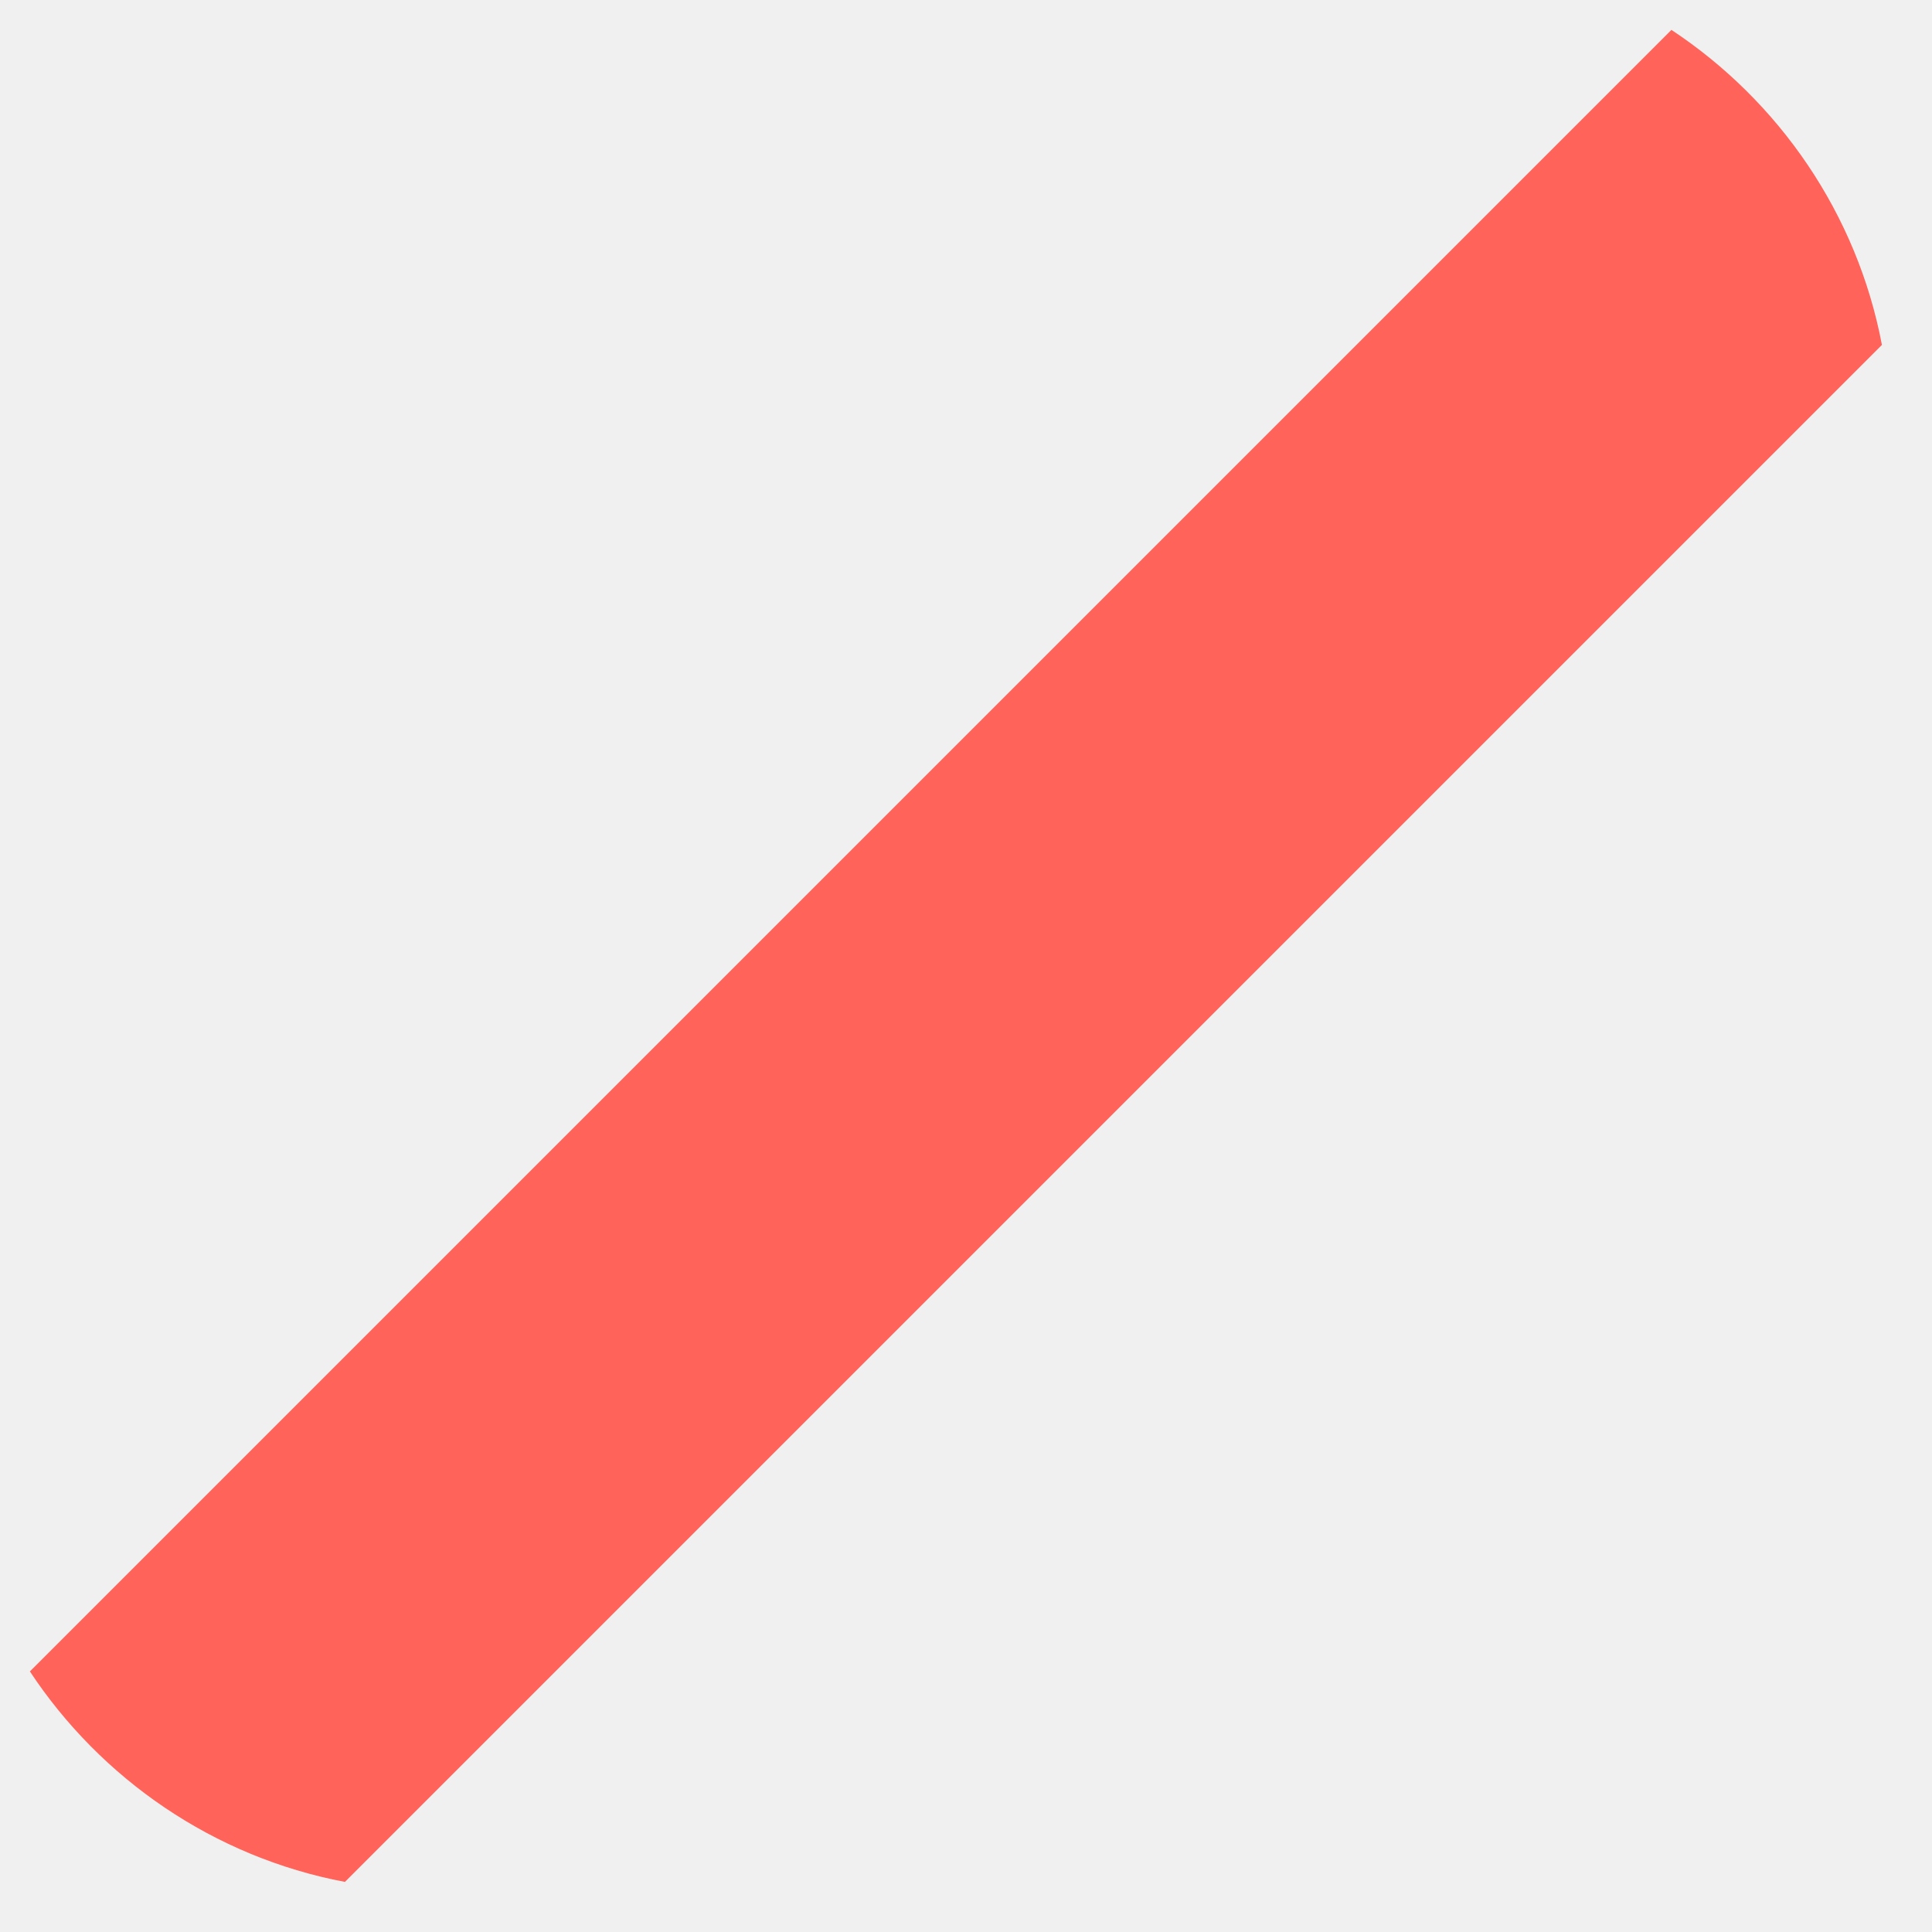
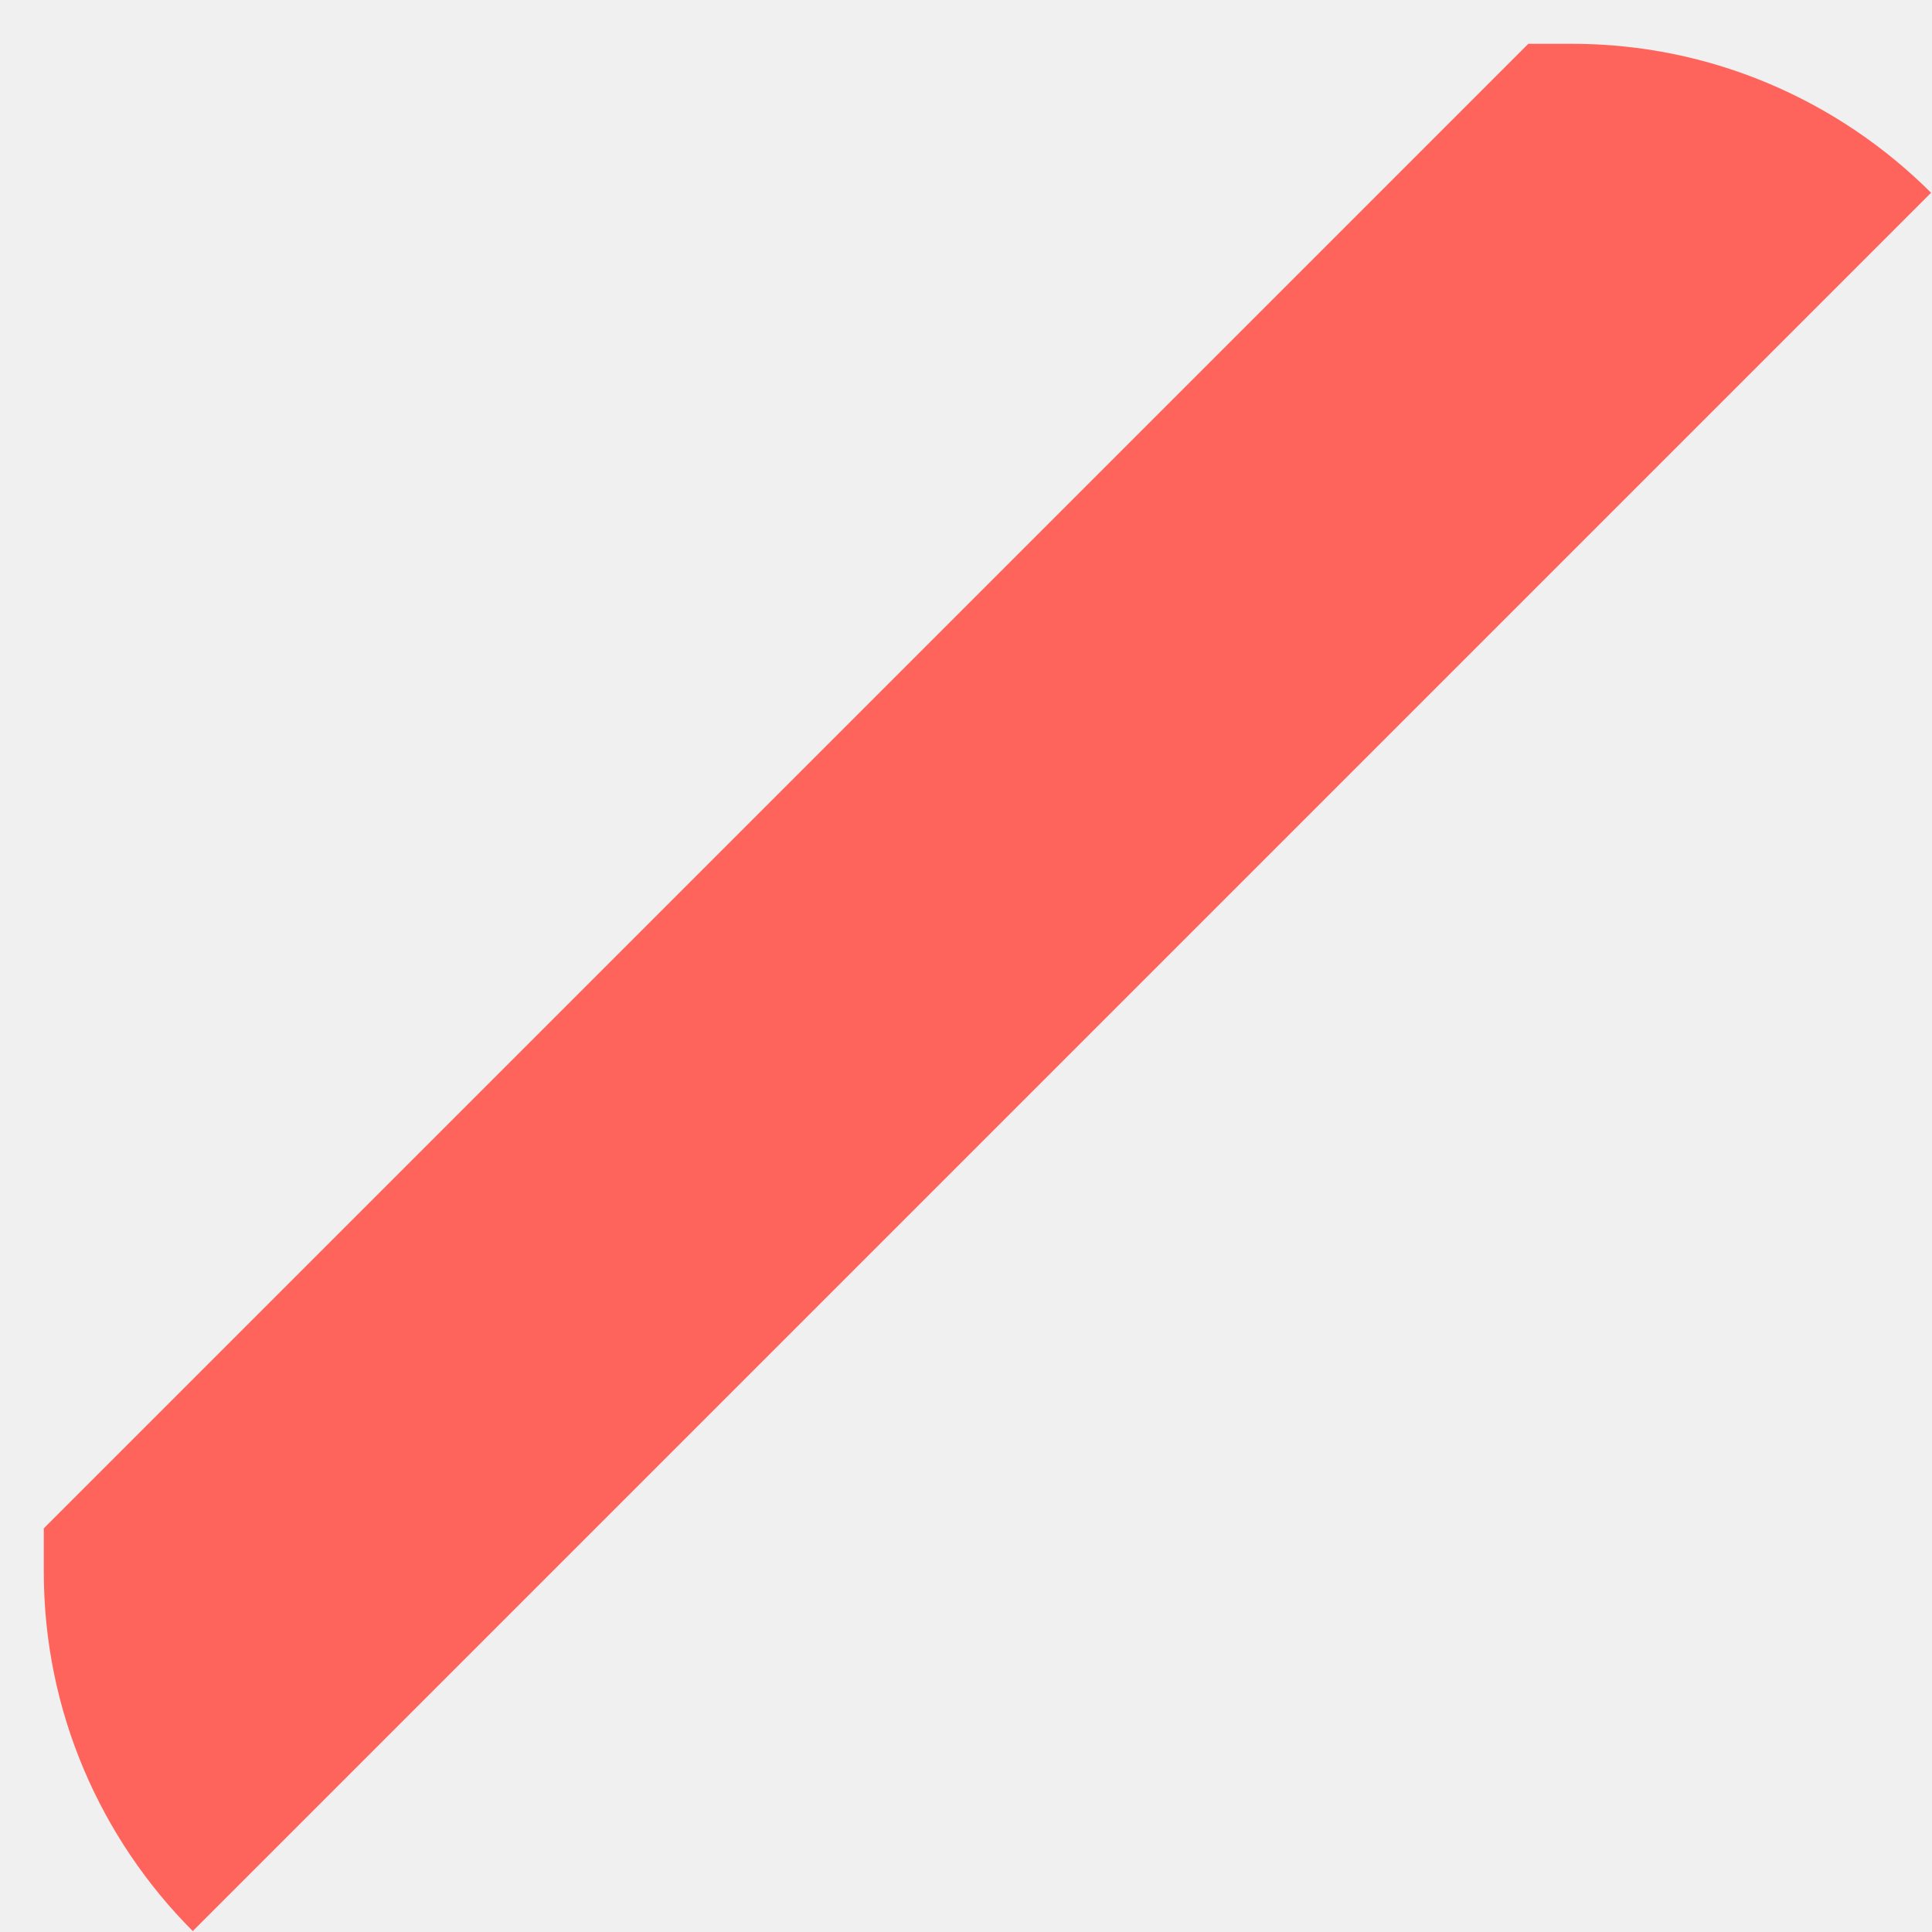
- <svg xmlns="http://www.w3.org/2000/svg" version="1.1" width="38px" height="38px">
+ <svg xmlns="http://www.w3.org/2000/svg" version="1.1" width="36px" height="36px">
  <defs>
    <pattern id="BGPattern" patternUnits="userSpaceOnUse" alignment="0 0" imageRepeat="None" />
-     <mask fill="white" id="Clip8199">
-       <path d="M 32.875 0.588  L 0.588 32.875  C 1.988 34.992  4.206 36.527  6.784 37.015  L 37.015 6.784  C 36.527 4.206  34.992 1.988  32.875 0.588  Z " fill-rule="evenodd" />
+     <mask fill="white" id="Clip306">
+       <path d="M 3.592 35.983  L 35.983 3.592  C 34.266 1.879  31.895 0.816  29.292 0.816  L 28.478 0.816  L 0.816 28.478  L 0.816 29.292  C 0.816 31.895  1.879 34.266  3.592 35.983  Z " fill-rule="evenodd" />
    </mask>
  </defs>
-   <g transform="matrix(1 0 0 1 -162 -1242 )">
-     <path d="M 32.875 0.588  L 0.588 32.875  C 1.988 34.992  4.206 36.527  6.784 37.015  L 37.015 6.784  C 36.527 4.206  34.992 1.988  32.875 0.588  Z " fill-rule="nonzero" fill="rgba(255, 99, 90, 1)" stroke="none" transform="matrix(1 0 0 1 162 1242 )" class="fill" />
-     <path d="M 32.875 0.588  L 0.588 32.875  C 1.988 34.992  4.206 36.527  6.784 37.015  L 37.015 6.784  C 36.527 4.206  34.992 1.988  32.875 0.588  Z " stroke-width="0" stroke-dasharray="0" stroke="rgba(255, 255, 255, 0)" fill="none" transform="matrix(1 0 0 1 162 1242 )" class="stroke" mask="url(#Clip8199)" />
+   <g transform="matrix(1 0 0 1 -160 -1240 )">
+     <path d="M 3.592 35.983  L 35.983 3.592  C 34.266 1.879  31.895 0.816  29.292 0.816  L 28.478 0.816  L 0.816 28.478  L 0.816 29.292  C 0.816 31.895  1.879 34.266  3.592 35.983  Z " fill-rule="nonzero" fill="rgba(255, 100, 92, 1)" stroke="none" transform="matrix(1 0 0 1 160 1240 )" class="fill" />
+     <path d="M 3.592 35.983  L 35.983 3.592  C 34.266 1.879  31.895 0.816  29.292 0.816  L 28.478 0.816  L 0.816 28.478  L 0.816 29.292  C 0.816 31.895  1.879 34.266  3.592 35.983  Z " stroke-width="0" stroke-dasharray="0" stroke="rgba(255, 255, 255, 0)" fill="none" transform="matrix(1 0 0 1 160 1240 )" class="stroke" mask="url(#Clip306)" />
  </g>
</svg>
